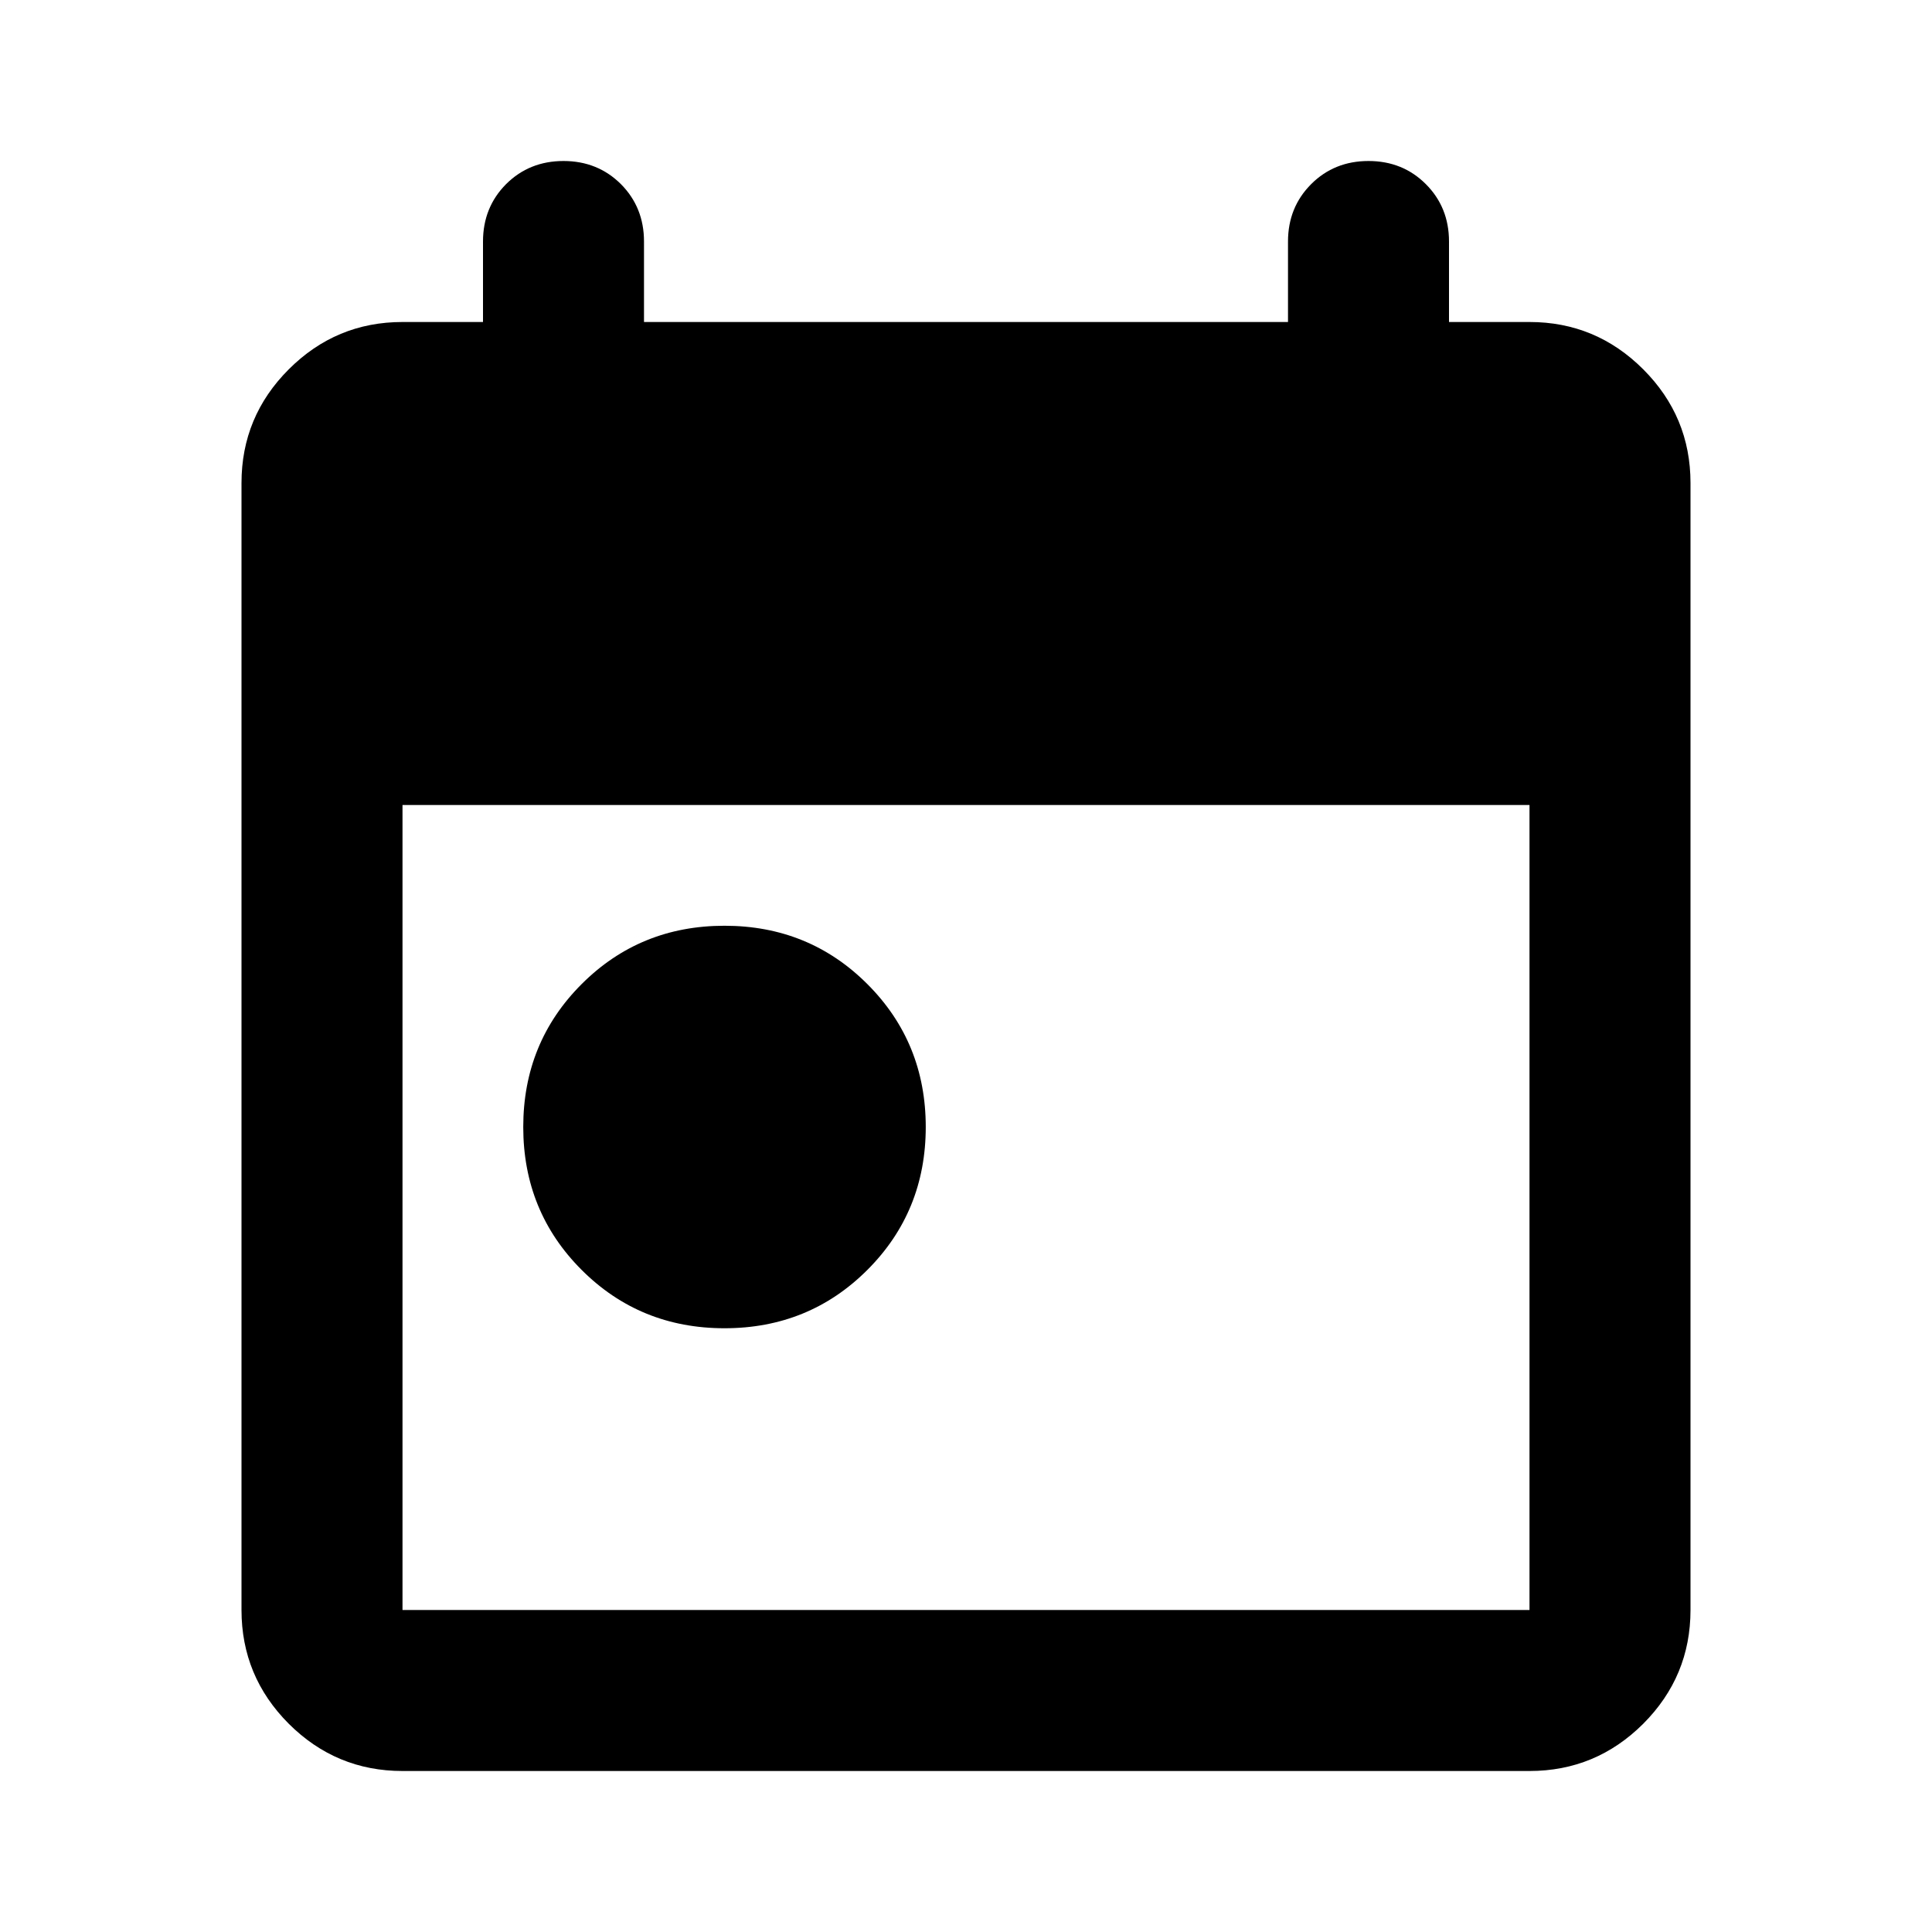
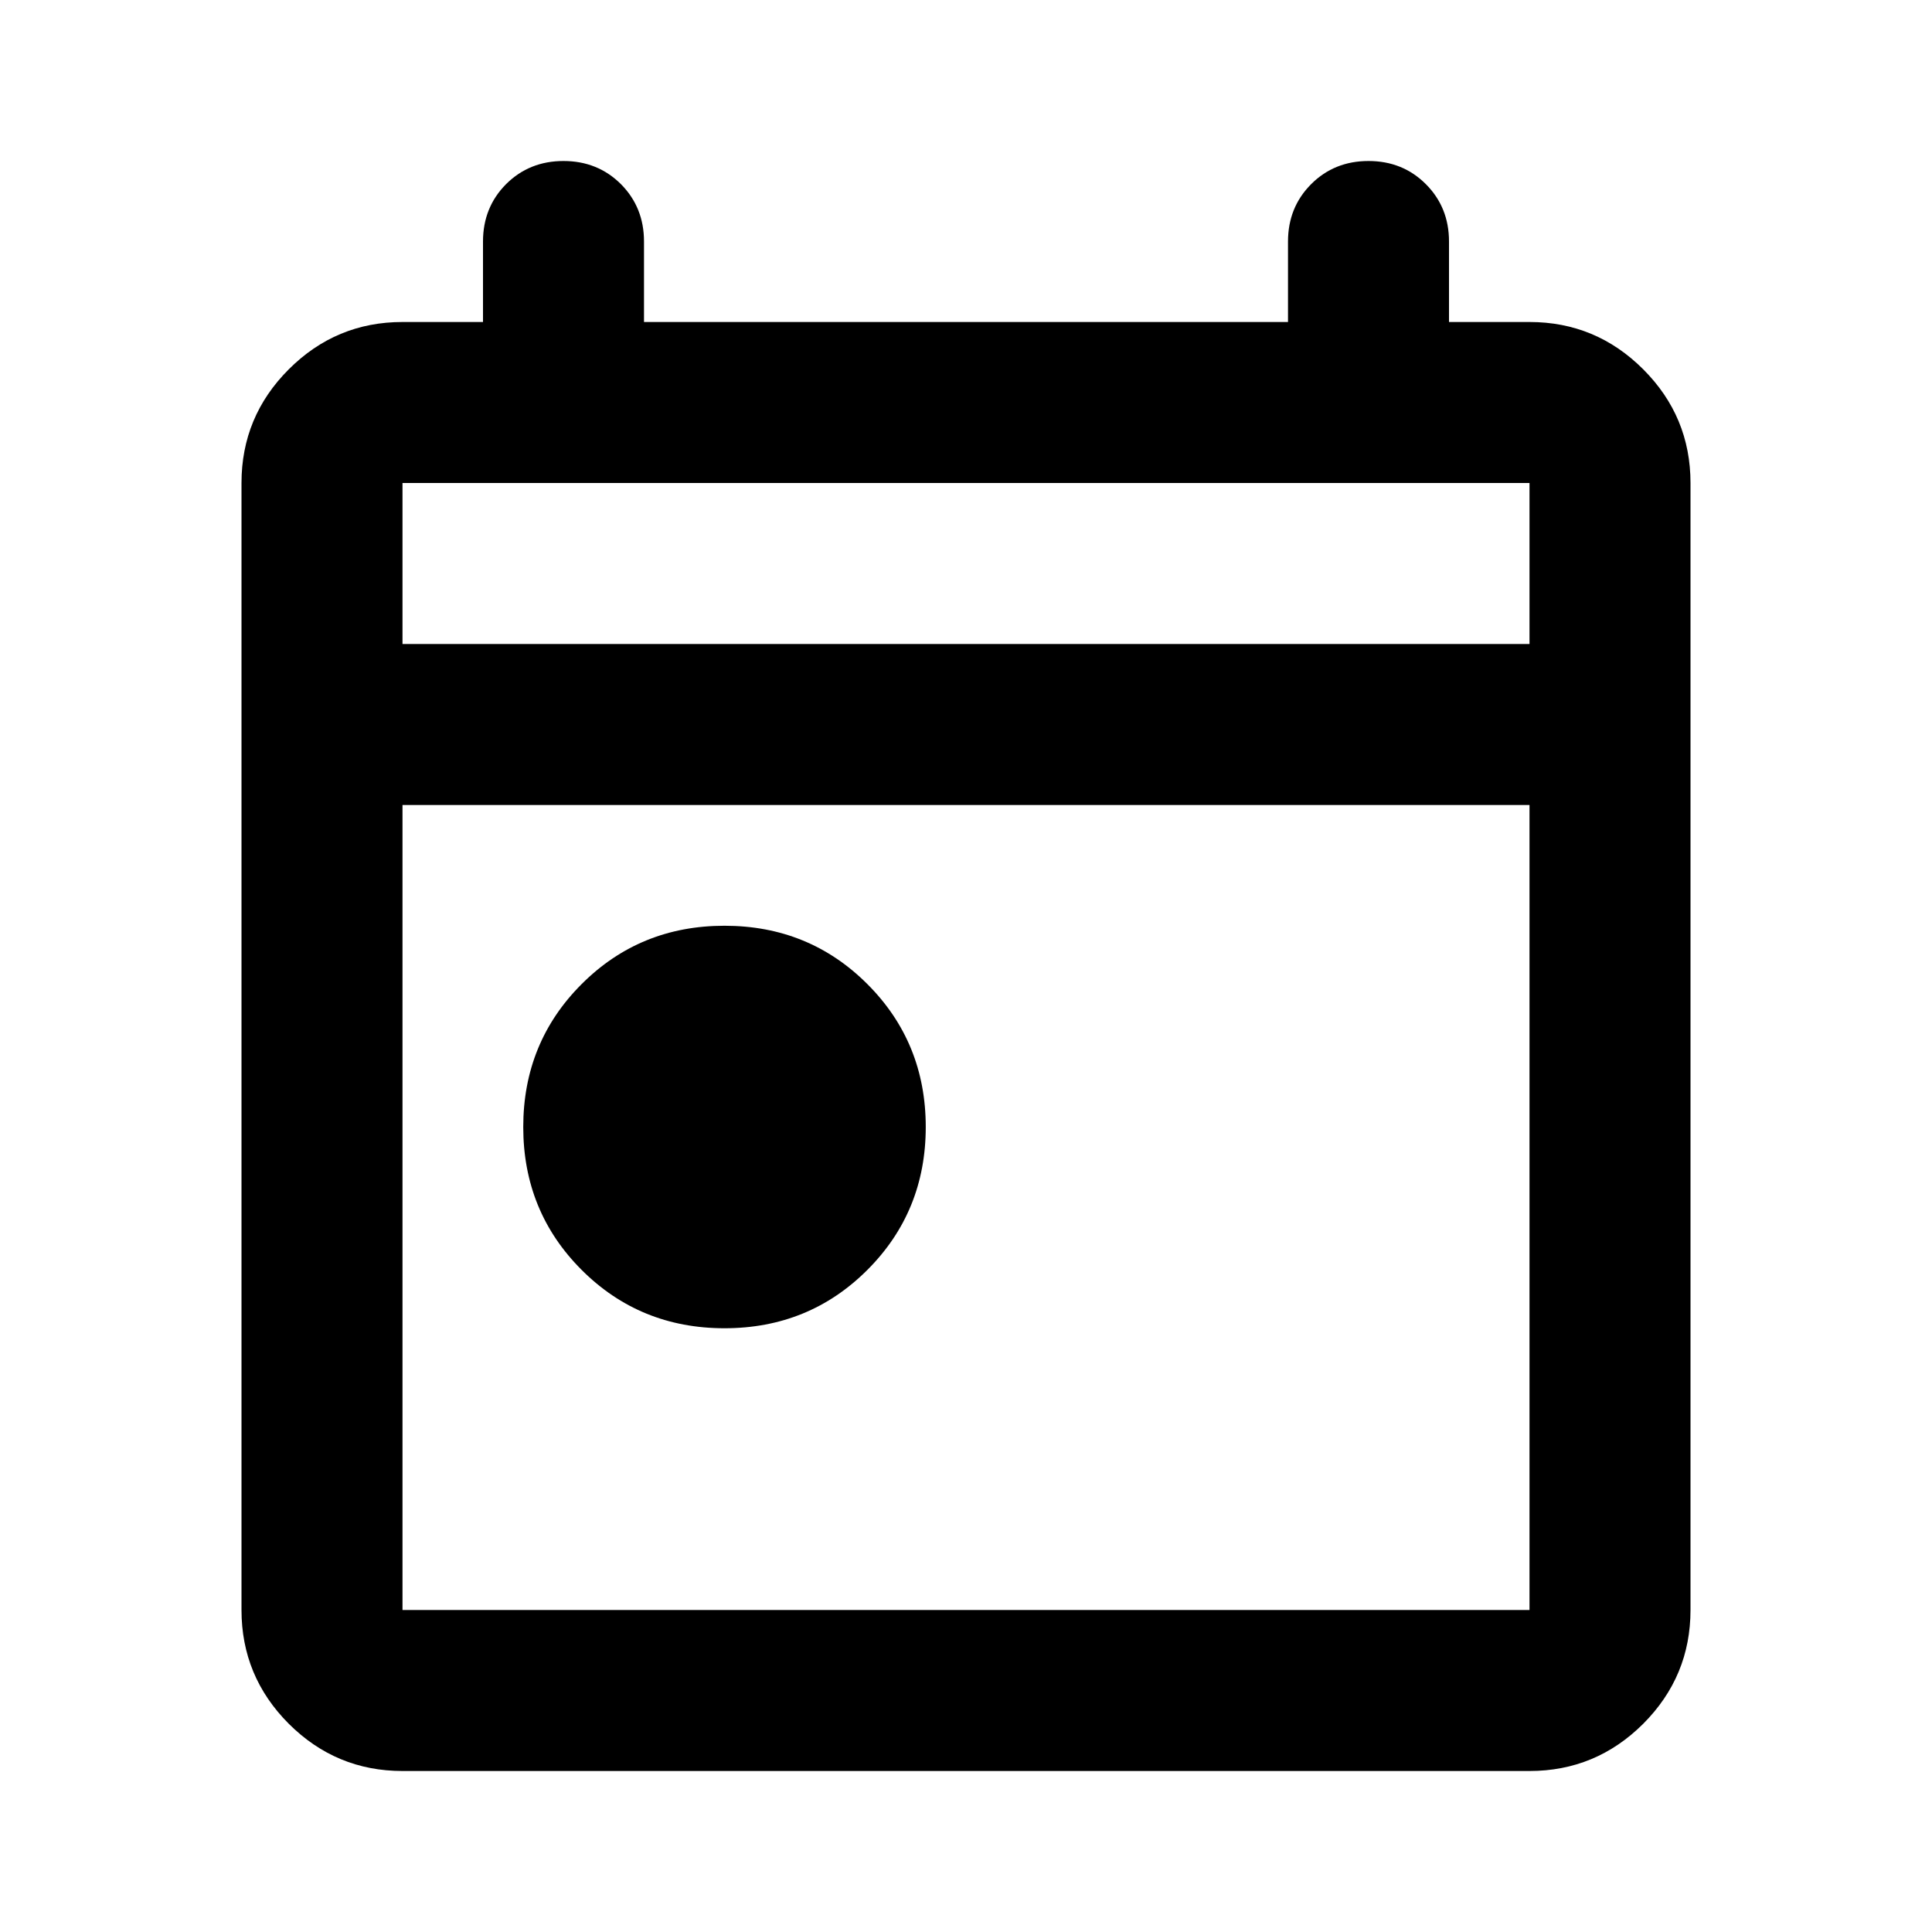
<svg xmlns="http://www.w3.org/2000/svg" width="24" height="24" viewBox="0 0 24 24" fill="none">
-   <path d="M9 16.5C8.3 16.5 7.708 16.258 7.225 15.775C6.742 15.292 6.5 14.7 6.5 14C6.5 13.3 6.742 12.708 7.225 12.225C7.708 11.742 8.3 11.5 9 11.5C9.7 11.5 10.292 11.742 10.775 12.225C11.258 12.708 11.5 13.3 11.5 14C11.5 14.7 11.258 15.292 10.775 15.775C10.292 16.258 9.7 16.5 9 16.5ZM5 22C4.45 22 3.979 21.804 3.587 21.413C3.196 21.021 3 20.55 3 20V6C3 5.45 3.196 4.979 3.587 4.588C3.979 4.196 4.45 4 5 4H6V3C6 2.717 6.096 2.479 6.287 2.287C6.479 2.096 6.717 2 7 2C7.283 2 7.521 2.096 7.713 2.287C7.904 2.479 8 2.717 8 3V4H16V3C16 2.717 16.096 2.479 16.288 2.287C16.479 2.096 16.717 2 17 2C17.283 2 17.521 2.096 17.712 2.287C17.904 2.479 18 2.717 18 3V4H19C19.55 4 20.021 4.196 20.413 4.588C20.804 4.979 21 5.45 21 6V20C21 20.55 20.804 21.021 20.413 21.413C20.021 21.804 19.55 22 19 22H5ZM5 20H19V10H5V20Z" fill="black" />
+   <path d="M9 16.5C8.3 16.5 7.708 16.258 7.225 15.775C6.742 15.292 6.5 14.7 6.5 14C6.5 13.3 6.742 12.708 7.225 12.225C7.708 11.742 8.3 11.5 9 11.5C9.7 11.5 10.292 11.742 10.775 12.225C11.258 12.708 11.5 13.3 11.5 14C11.5 14.7 11.258 15.292 10.775 15.775C10.292 16.258 9.7 16.5 9 16.5ZM5 22C4.45 22 3.979 21.804 3.587 21.413C3.196 21.021 3 20.55 3 20V6C3 5.45 3.196 4.979 3.587 4.588C3.979 4.196 4.45 4 5 4H6V3C6 2.717 6.096 2.479 6.287 2.287C6.479 2.096 6.717 2 7 2C7.283 2 7.521 2.096 7.713 2.287C7.904 2.479 8 2.717 8 3V4H16V3C16 2.717 16.096 2.479 16.288 2.287C16.479 2.096 16.717 2 17 2C17.283 2 17.521 2.096 17.712 2.287C17.904 2.479 18 2.717 18 3V4H19C19.55 4 20.021 4.196 20.413 4.588C20.804 4.979 21 5.45 21 6V20C21 20.55 20.804 21.021 20.413 21.413C20.021 21.804 19.55 22 19 22H5ZM5 20H19V10H5V20ZM5 8H19V6H5V8Z" fill="black" />
</svg>
